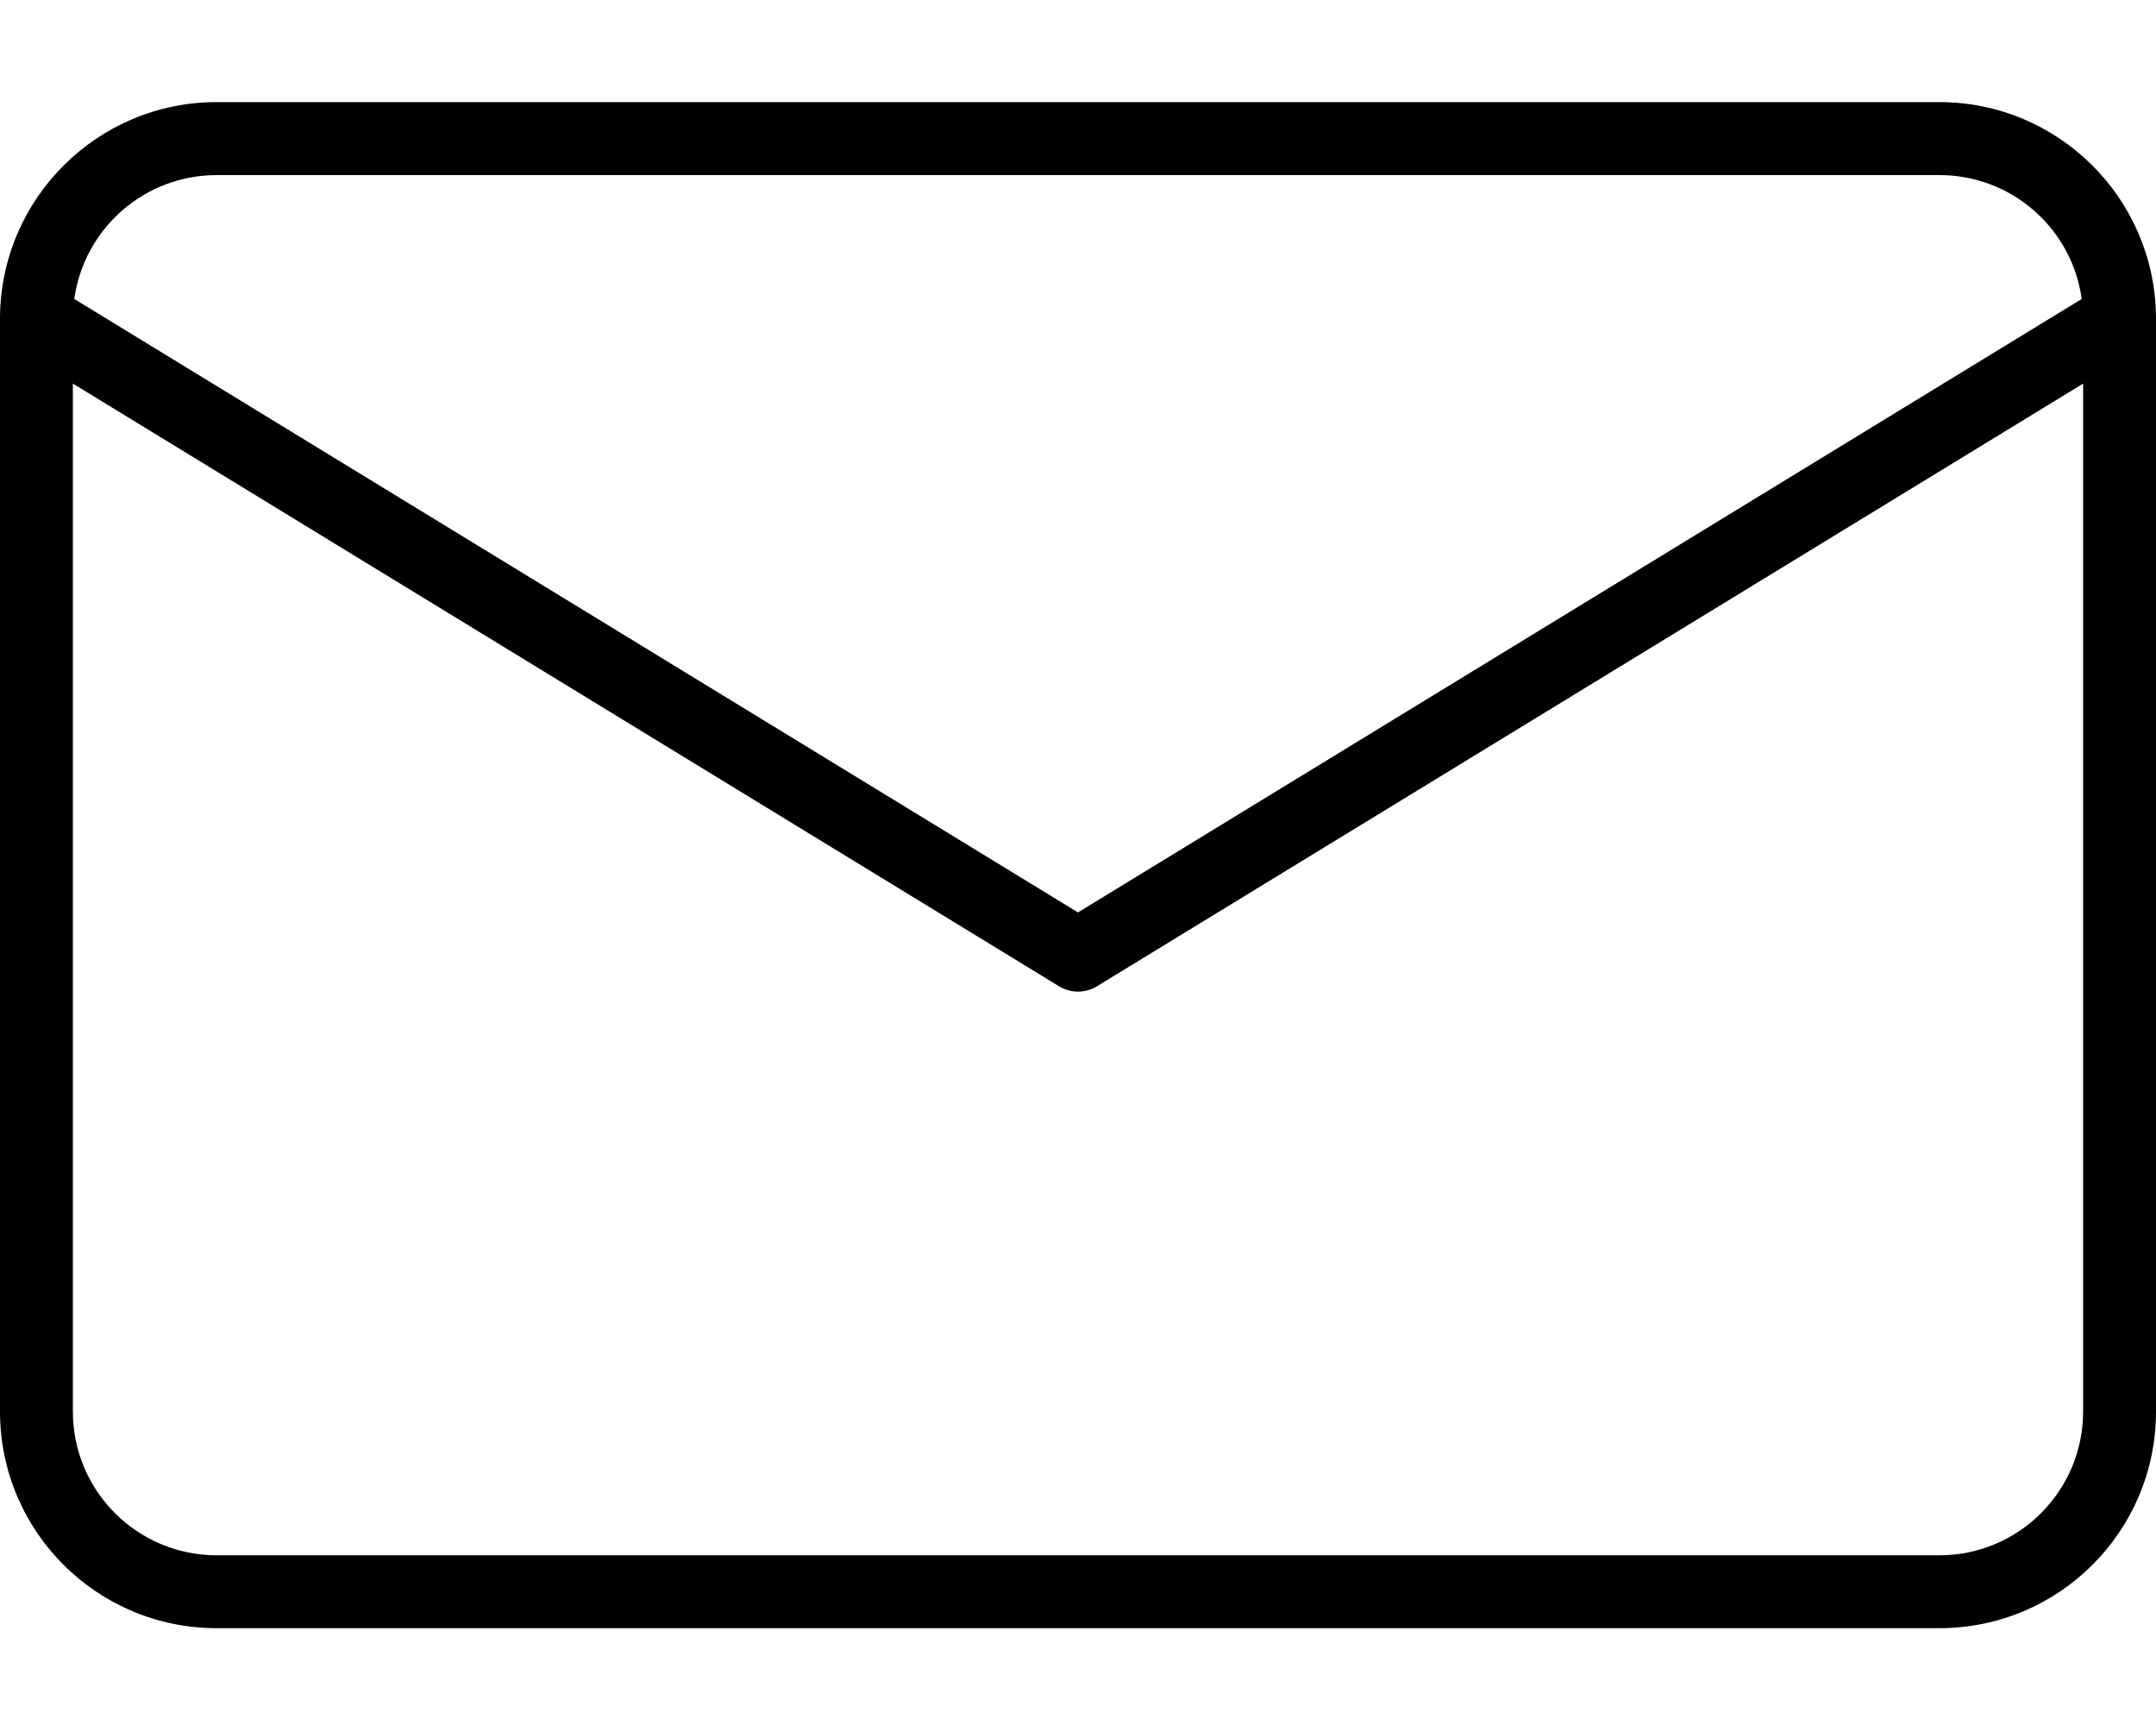
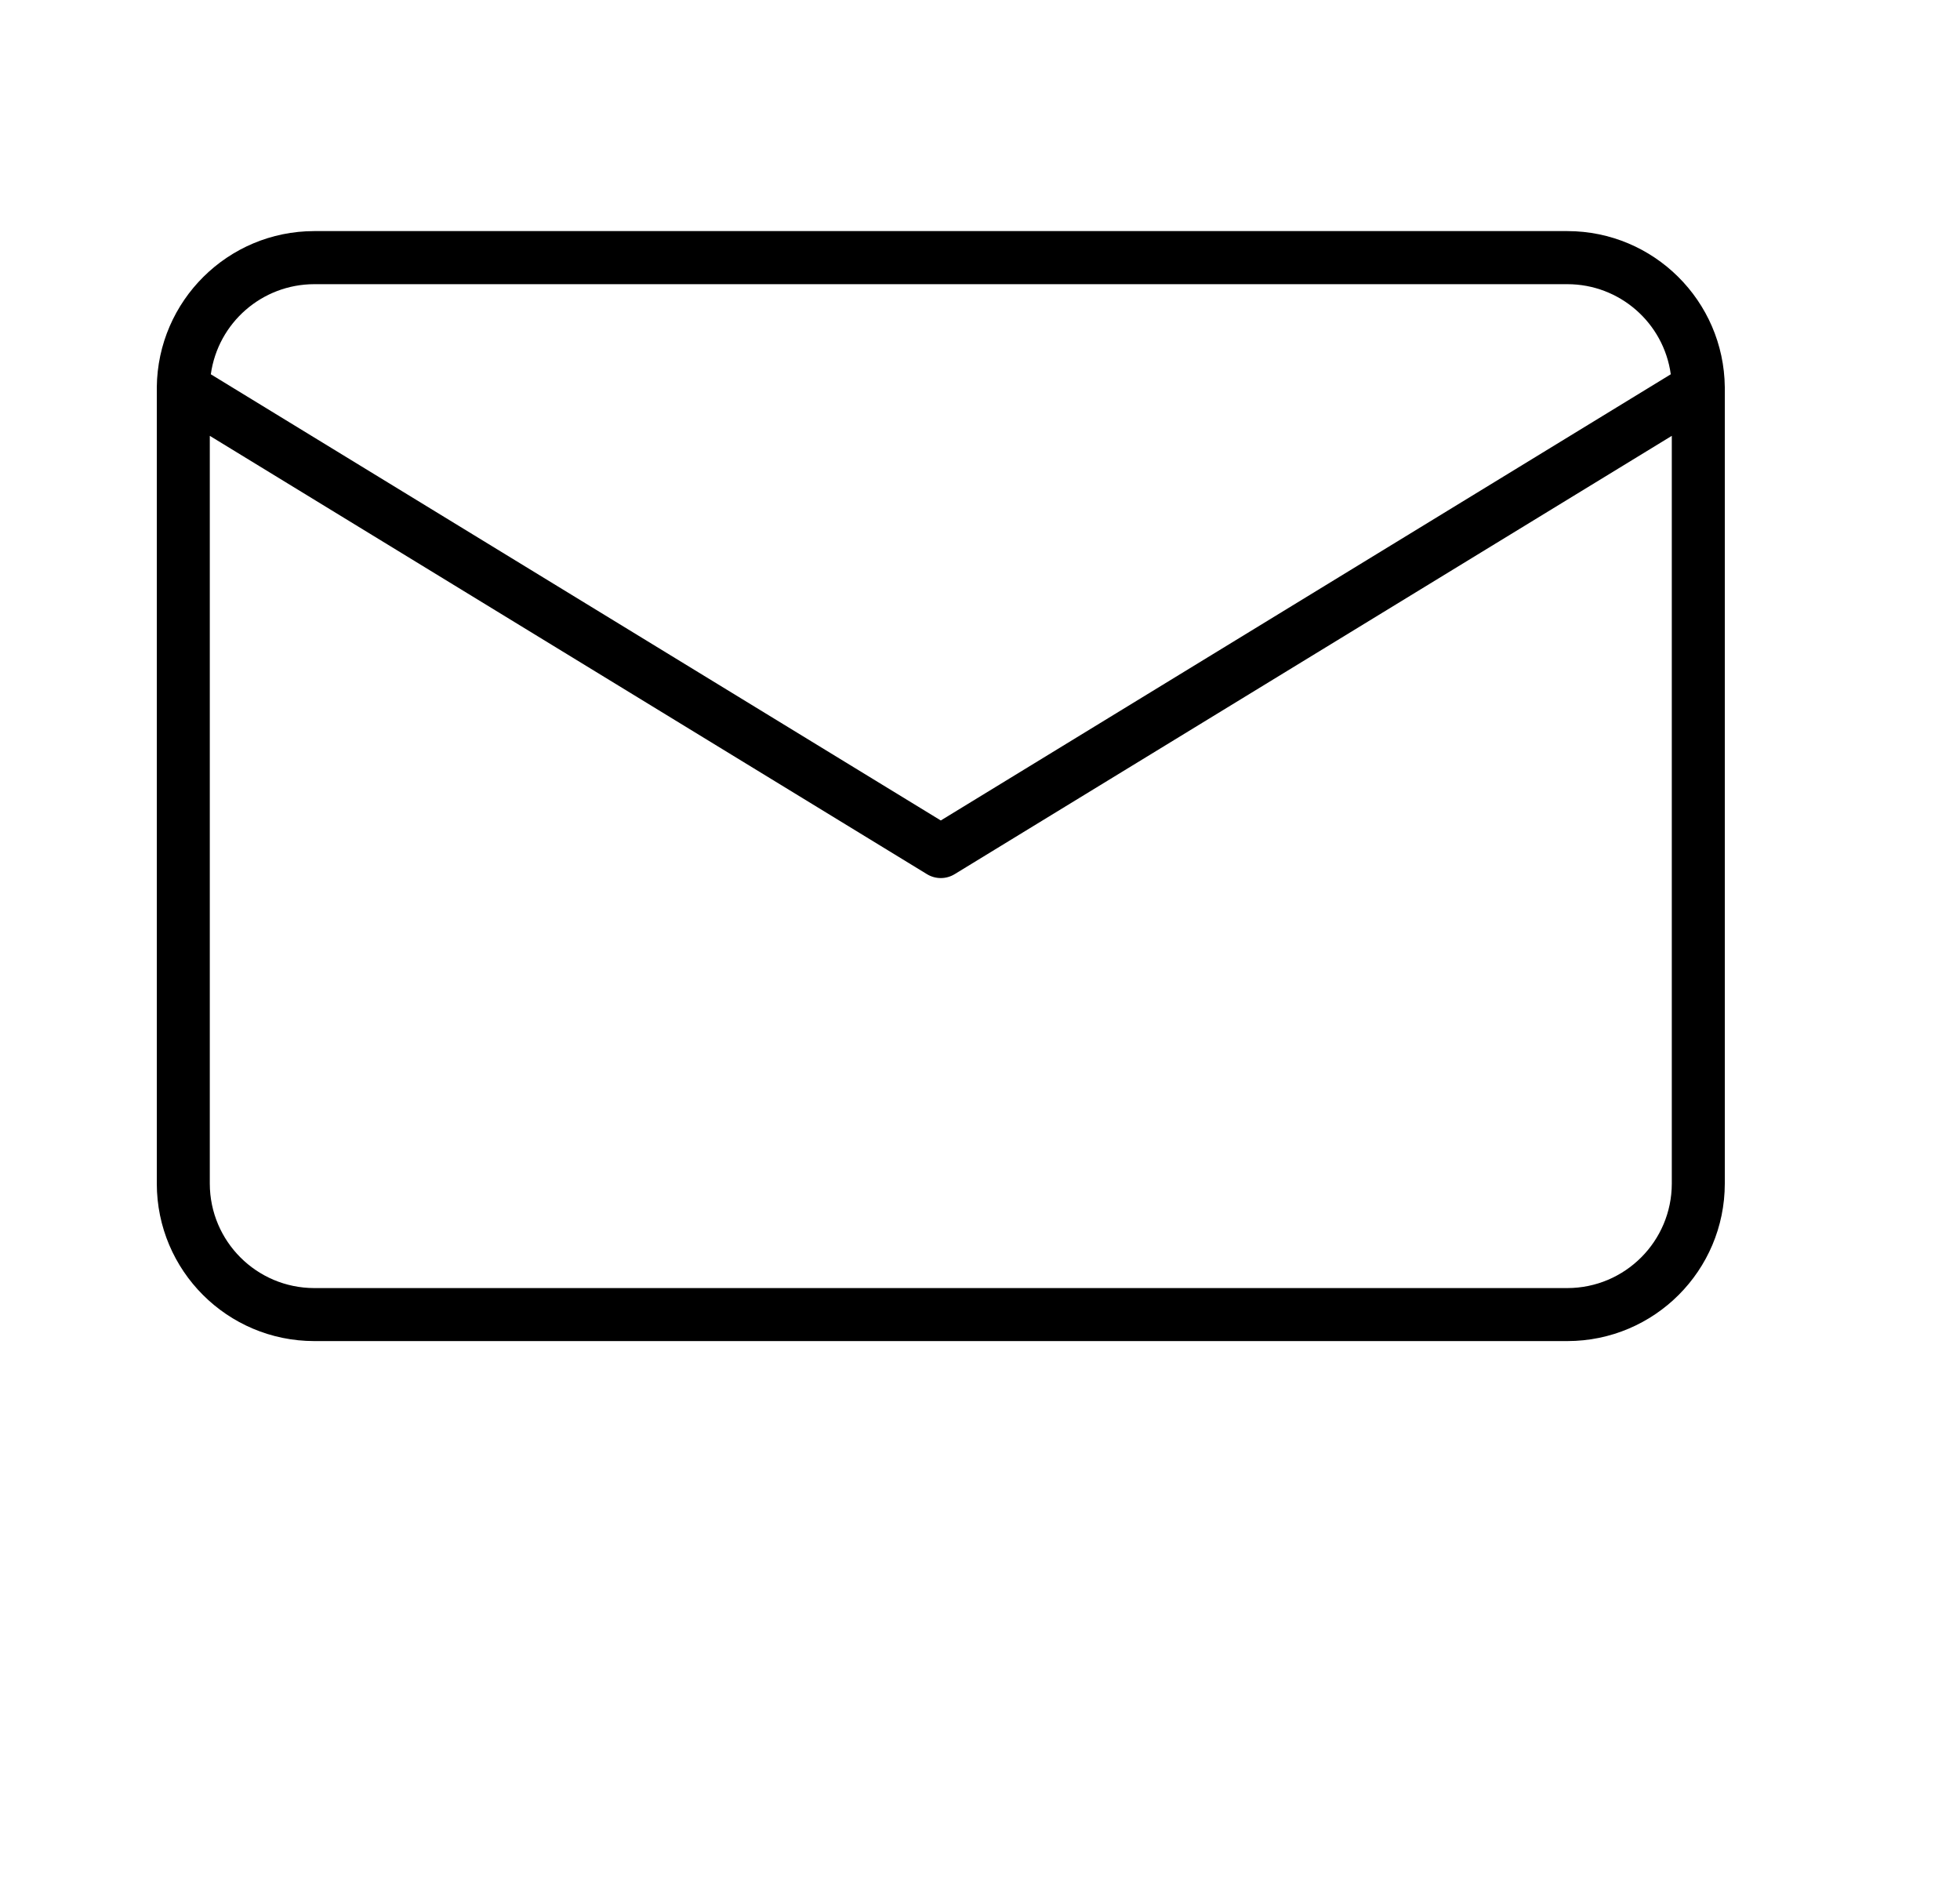
- <svg xmlns="http://www.w3.org/2000/svg" width="20" height="16" viewBox="0 0 20 16" fill="none">
-   <path d="M20 2.937C19.988 1.836 19.093 0.948 17.992 0.947H2.008C0.907 0.948 0.012 1.836 0 2.937V2.94C0 2.945 0 2.95 0 2.955V13.094C0.001 14.203 0.899 15.101 2.008 15.102H17.992C19.101 15.101 19.999 14.203 20 13.094V2.955C20 2.95 20 2.945 20 2.94C20 2.939 20 2.938 20 2.937ZM2.008 1.624H17.992C18.657 1.624 19.22 2.115 19.311 2.773L10 8.463L0.689 2.773C0.781 2.115 1.343 1.625 2.008 1.624ZM17.992 14.426H2.008C1.273 14.425 0.677 13.829 0.676 13.094V3.558L9.824 9.148C9.932 9.214 10.068 9.214 10.176 9.148L19.324 3.558V13.094C19.323 13.829 18.727 14.425 17.992 14.426Z" fill="black" />
+ <svg xmlns="http://www.w3.org/2000/svg" width="25" height="24" viewBox="0 0 25 24" fill="none">
+   <path d="M22 4.937C21.988 3.836 21.093 2.948 19.992 2.947H4.008C2.907 2.948 2.012 3.836 2 4.937V4.94C2 4.945 2 4.95 2 4.955V15.094C2.001 16.203 2.899 17.101 4.008 17.102H19.992C21.101 17.101 21.999 16.203 22 15.094V4.955C22 4.95 22 4.945 22 4.94C22 4.939 22 4.938 22 4.937ZM4.008 3.624H19.992C20.657 3.624 21.22 4.115 21.311 4.773L12 10.463L2.689 4.773C2.781 4.115 3.343 3.625 4.008 3.624ZM19.992 16.426H4.008C3.273 16.425 2.677 15.829 2.676 15.094V5.558L11.824 11.148C11.932 11.214 12.068 11.214 12.176 11.148L21.324 5.558V15.094C21.323 15.829 20.727 16.425 19.992 16.426Z" fill="black" />
</svg>
